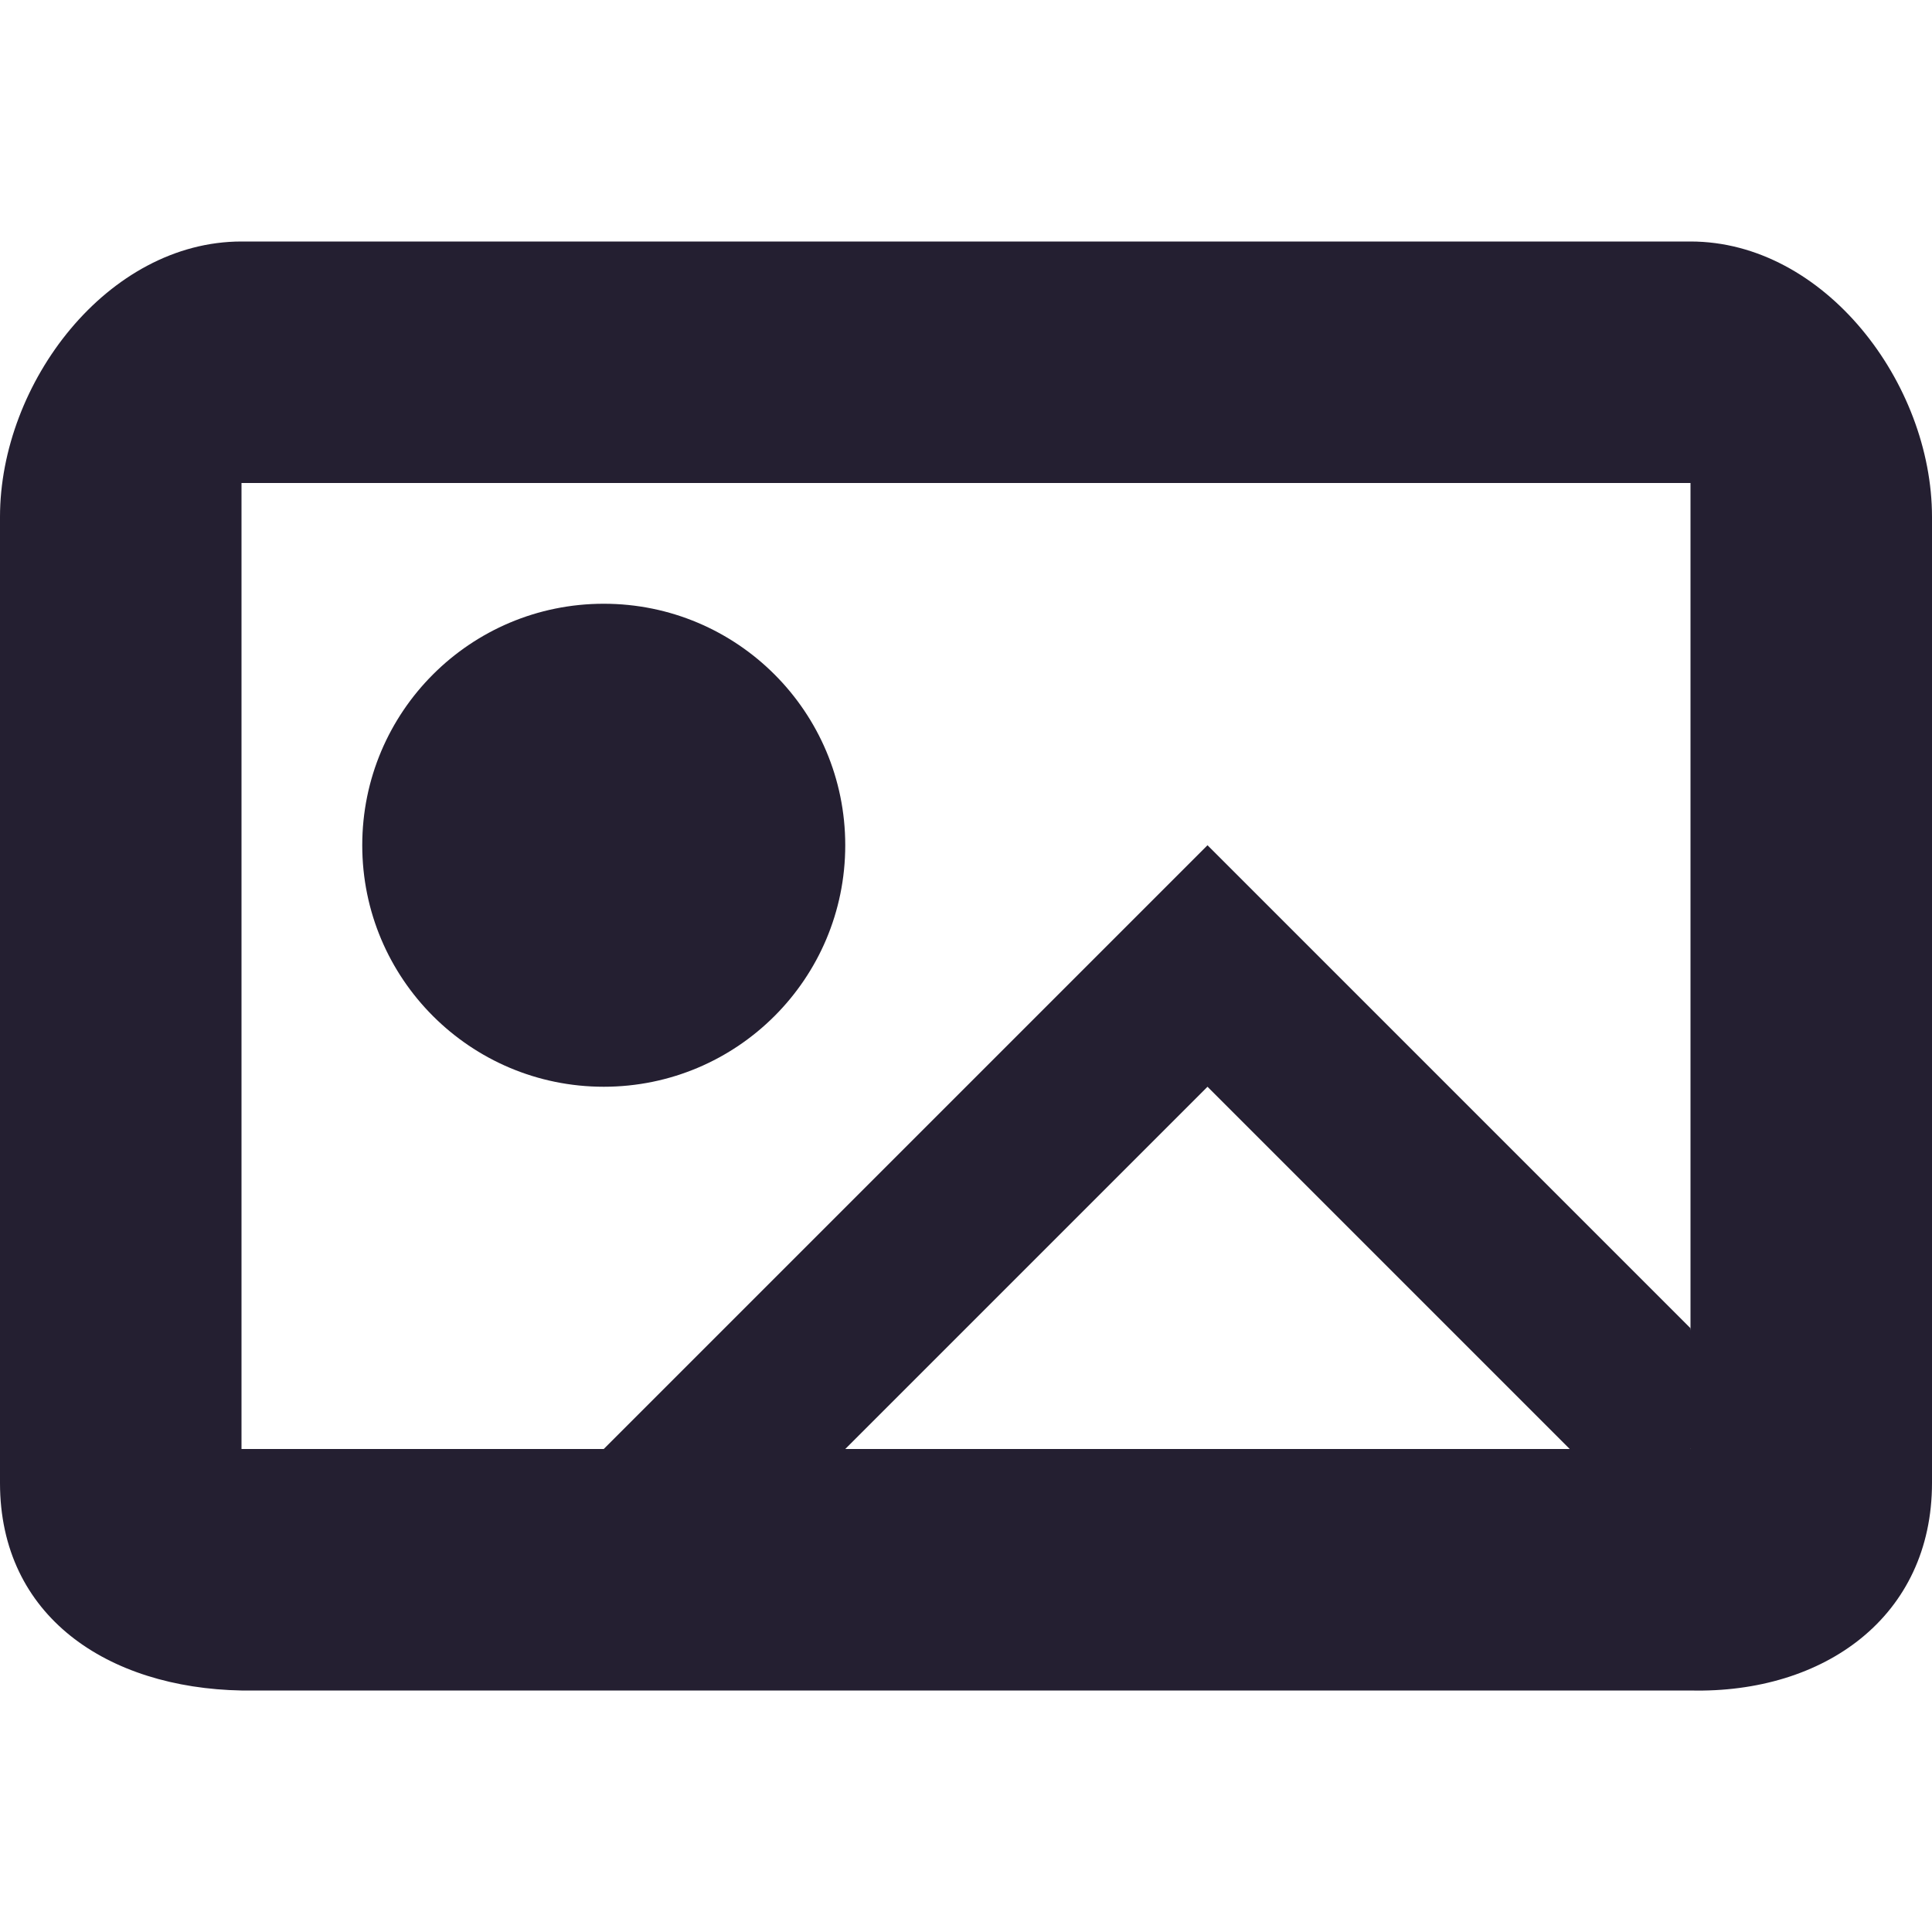
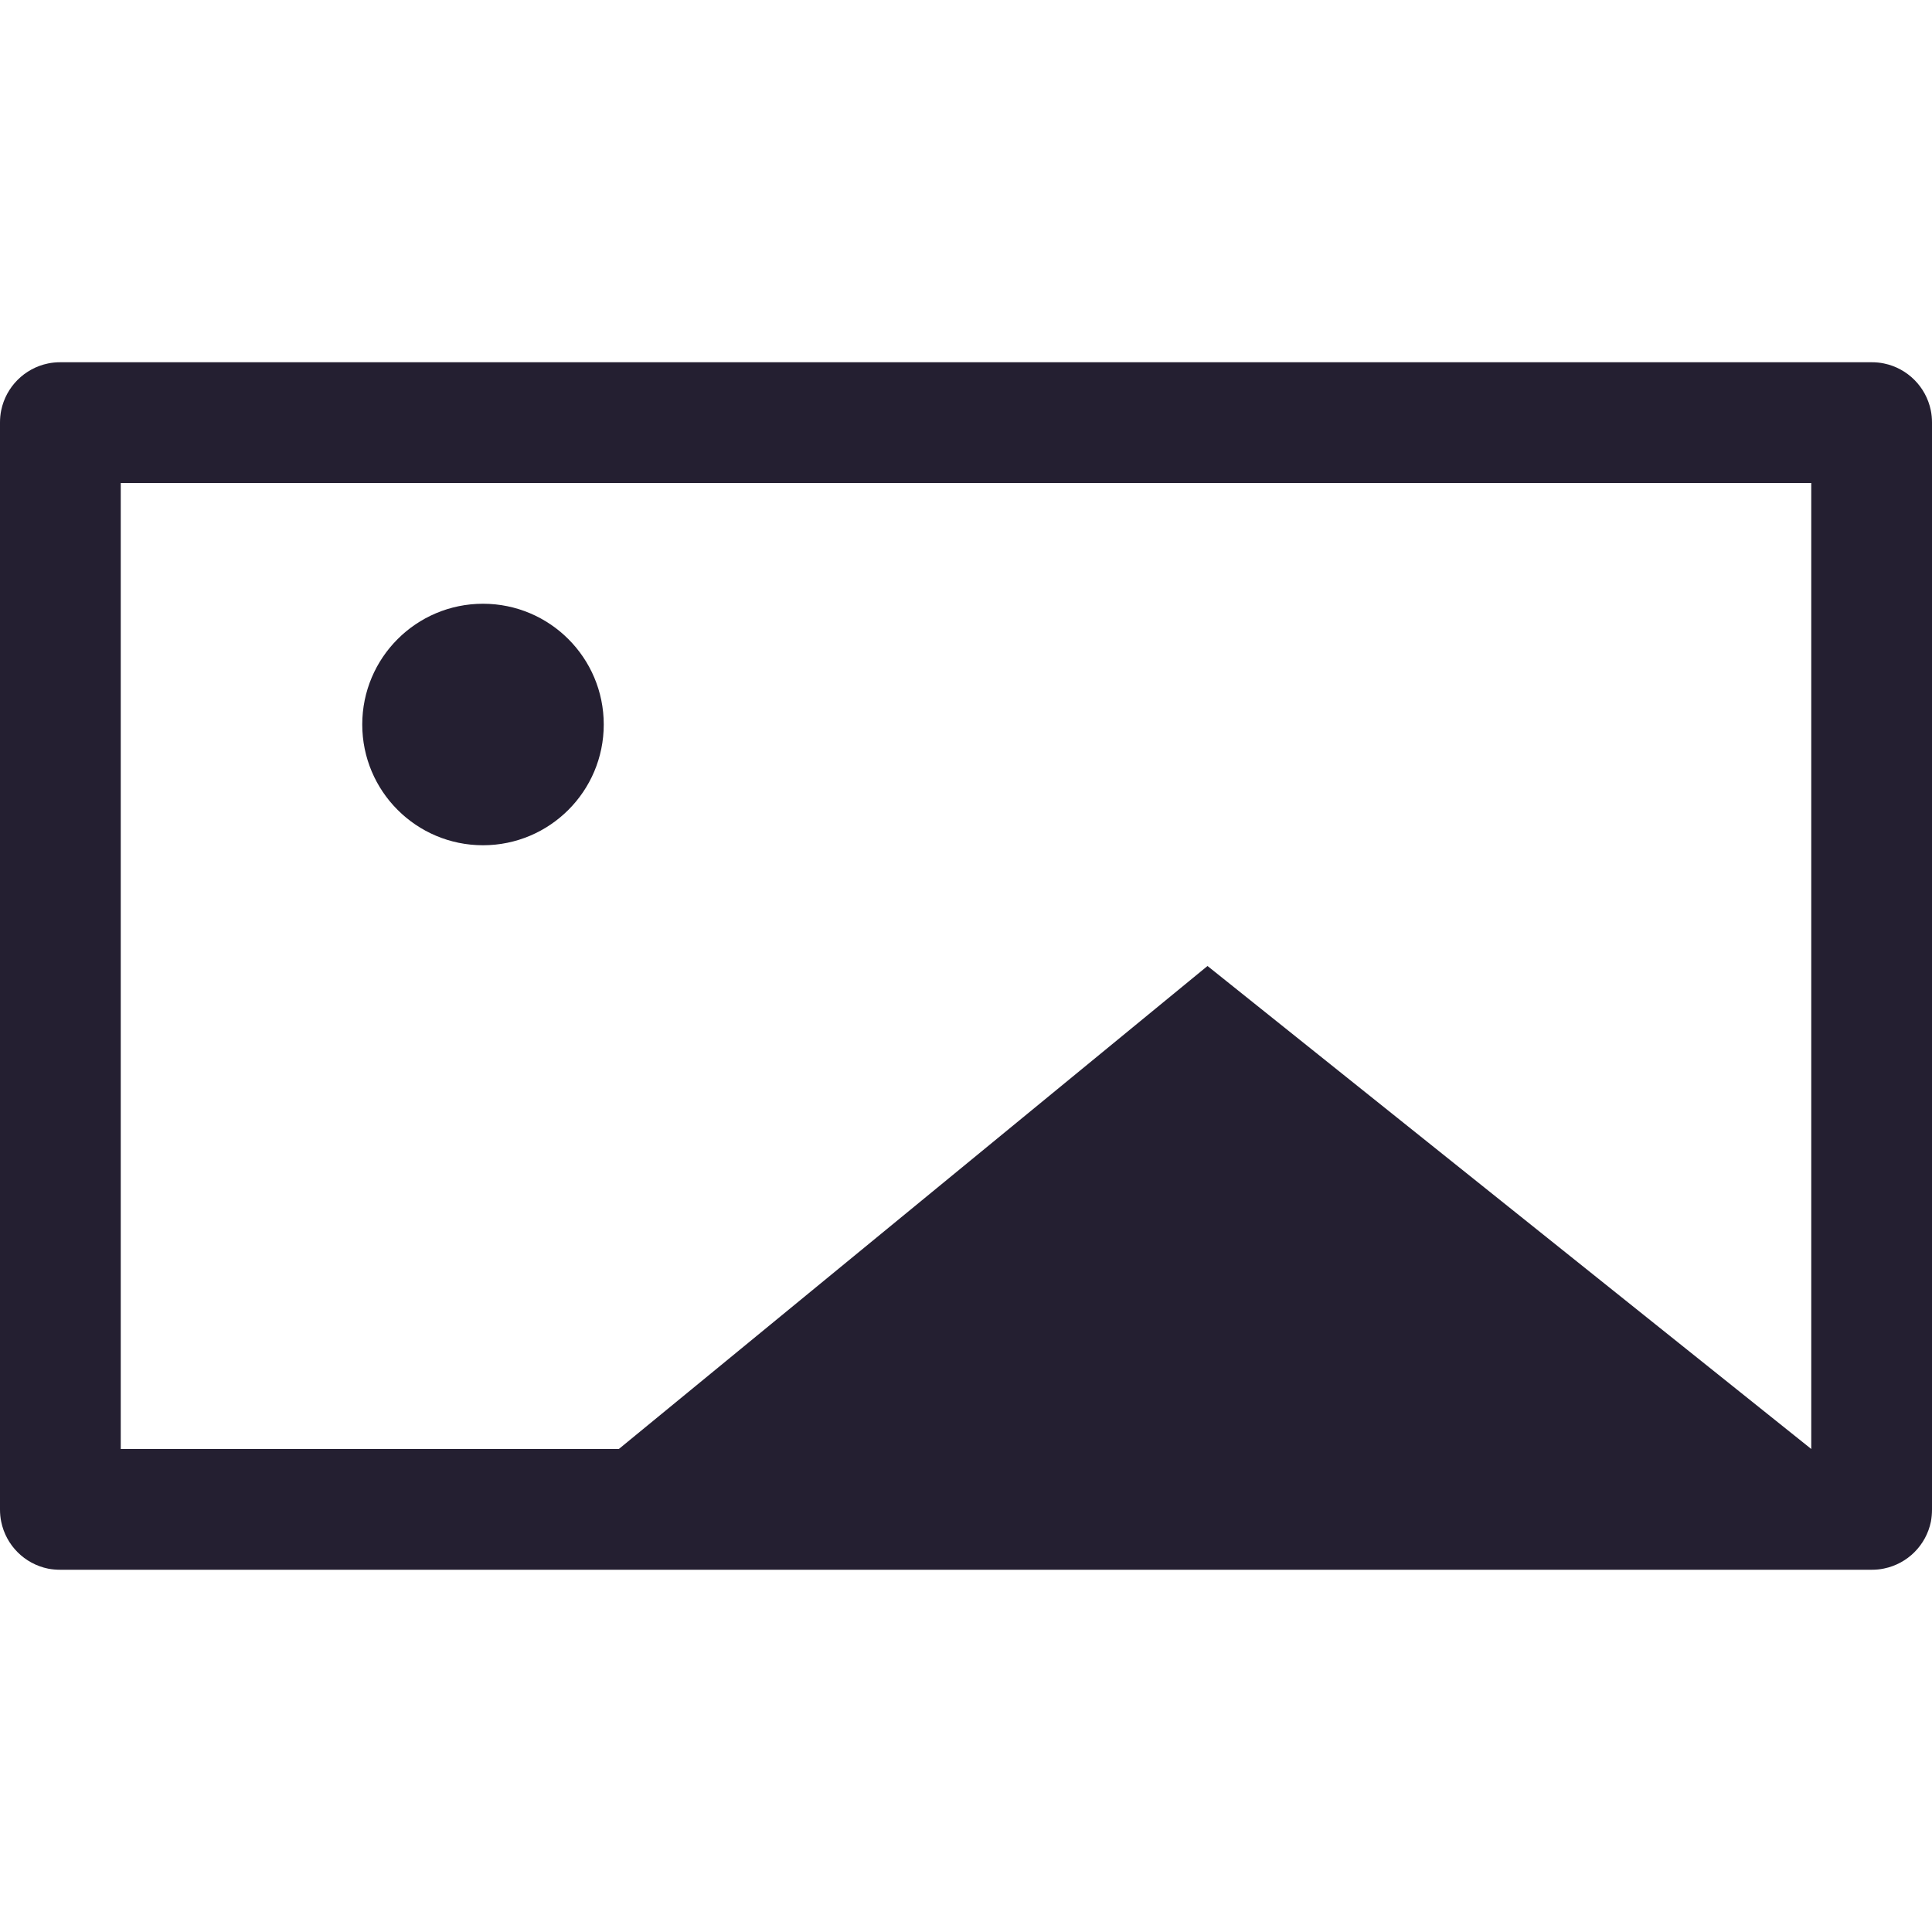
<svg xmlns="http://www.w3.org/2000/svg" height="16px" viewBox="0 0 16 16" width="16px" version="1.1" id="svg27">
  <defs id="defs31" />
  <linearGradient id="a" gradientUnits="userSpaceOnUse" x1="65" x2="123" y1="265" y2="265">
    <stop offset="0" stop-color="#d5d3cf" id="stop2" />
    <stop offset="0.038" stop-color="#e3e2df" id="stop4" />
    <stop offset="0.077" stop-color="#c0bfbc" id="stop6" />
    <stop offset="0.923" stop-color="#c0bfbc" id="stop8" />
    <stop offset="0.962" stop-color="#e3e2df" id="stop10" />
    <stop offset="1" stop-color="#d5d3cf" id="stop12" />
  </linearGradient>
  <path d="m 118 265 c 0 13.254 -10.746 24 -24 24 s -24 -10.746 -24 -24 s 10.746 -24 24 -24 s 24 10.746 24 24 z m 0 0" fill="none" stroke="url(#a)" stroke-linecap="round" stroke-width="10" transform="matrix(1 0 0 1 -160 -172)" id="path15" />
  <path d="m -42 86 c 0 13.254 -10.746 24 -24 24 s -24 -10.746 -24 -24 s 10.746 -24 24 -24 s 24 10.746 24 24 z m 0 0" fill="none" stroke="#deddda" stroke-linecap="round" stroke-width="10" id="path17" />
-   <g fill="#241f31" id="g25">
-     <path d="M 2,2 C 0.891,2 0,3.172 0,4.281 v 8 C 0,13.387 0.891,13.979 2,14 h 12 c 1.109,0.026 2,-0.613 2,-1.719 v -8 C 16,3.172 15.109,2 14,2 Z m 0,2 h 12 v 8 H 2 Z" id="path19" />
-     <path d="m 7 7 c 0 1.105 -0.895 2 -2 2 s -2 -0.895 -2 -2 s 0.895 -2 2 -2 s 2 0.895 2 2 z m 0 0" id="path21" />
-     <path d="m 10 7 l -5 5 h 1 c 0.863 0 6.734 1.344 8 0 c 0.199 -0.211 0.051 -0.648 0 -1 z m 0 2 l 3 3 h -6 z m 0 0" id="path23" />
-   </g>
+   <path id="rect1137" style="fill:#241f31;stroke-linecap:round;stroke-linejoin:round;stop-color:#000000" d="M 0.5,3 C 0.465,3 0.431,3.003 0.398,3.01 0.203,3.05 0.05,3.203 0.01,3.398 0.003,3.431 0,3.465 0,3.5 v 9 c 0,0.035 0.003,0.069 0.01,0.102 0.04,0.196 0.193,0.349 0.389,0.389 C 0.431,12.997 0.465,13 0.5,13 h 15 c 0.035,0 0.069,-0.003 0.102,-0.01 0.196,-0.04 0.349,-0.193 0.389,-0.389 C 15.997,12.569 16,12.535 16,12.5 v -9 c 0,-0.035 -0.003,-0.069 -0.01,-0.102 C 15.95,3.203 15.797,3.05 15.602,3.01 15.569,3.003 15.535,3 15.5,3 Z M 1,4 h 14 v 8 0 L 10,8 5.125,12 H 1 Z" />
+   <circle style="fill:#241f31;stroke-linecap:round;stroke-linejoin:round;stop-color:#000000" id="path1171" cx="4" cy="6" r="1" />
</svg>
